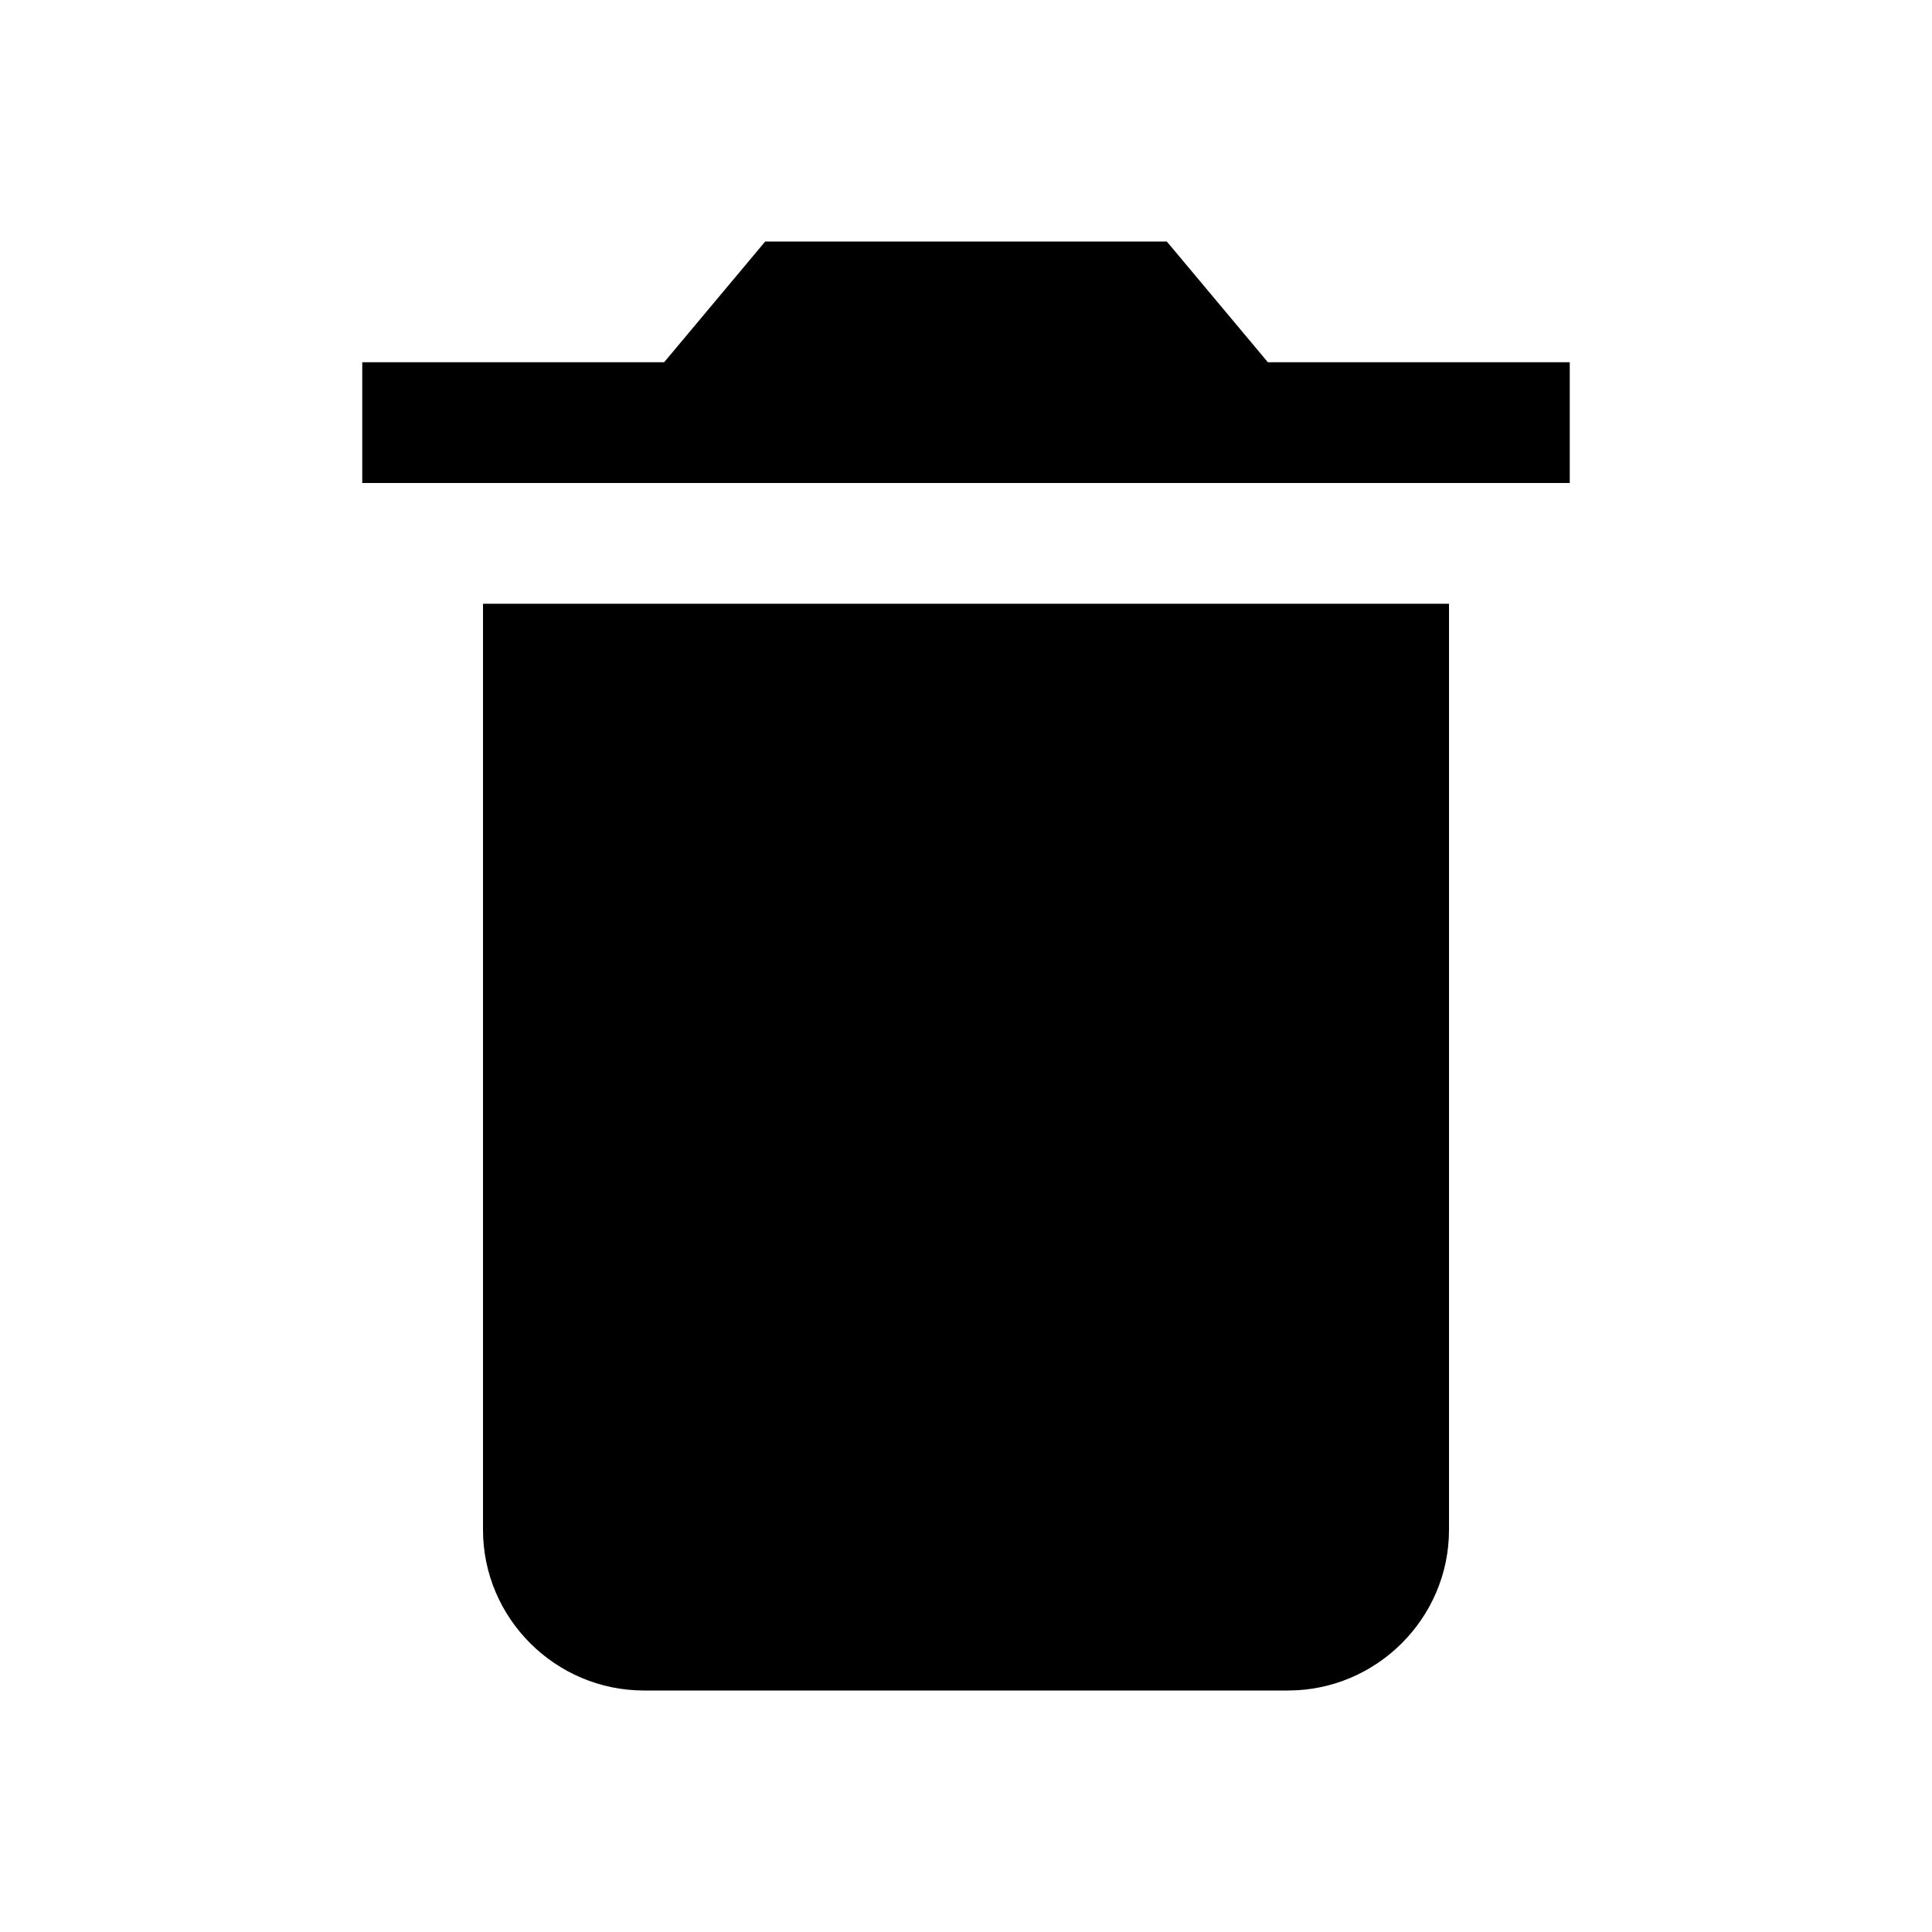
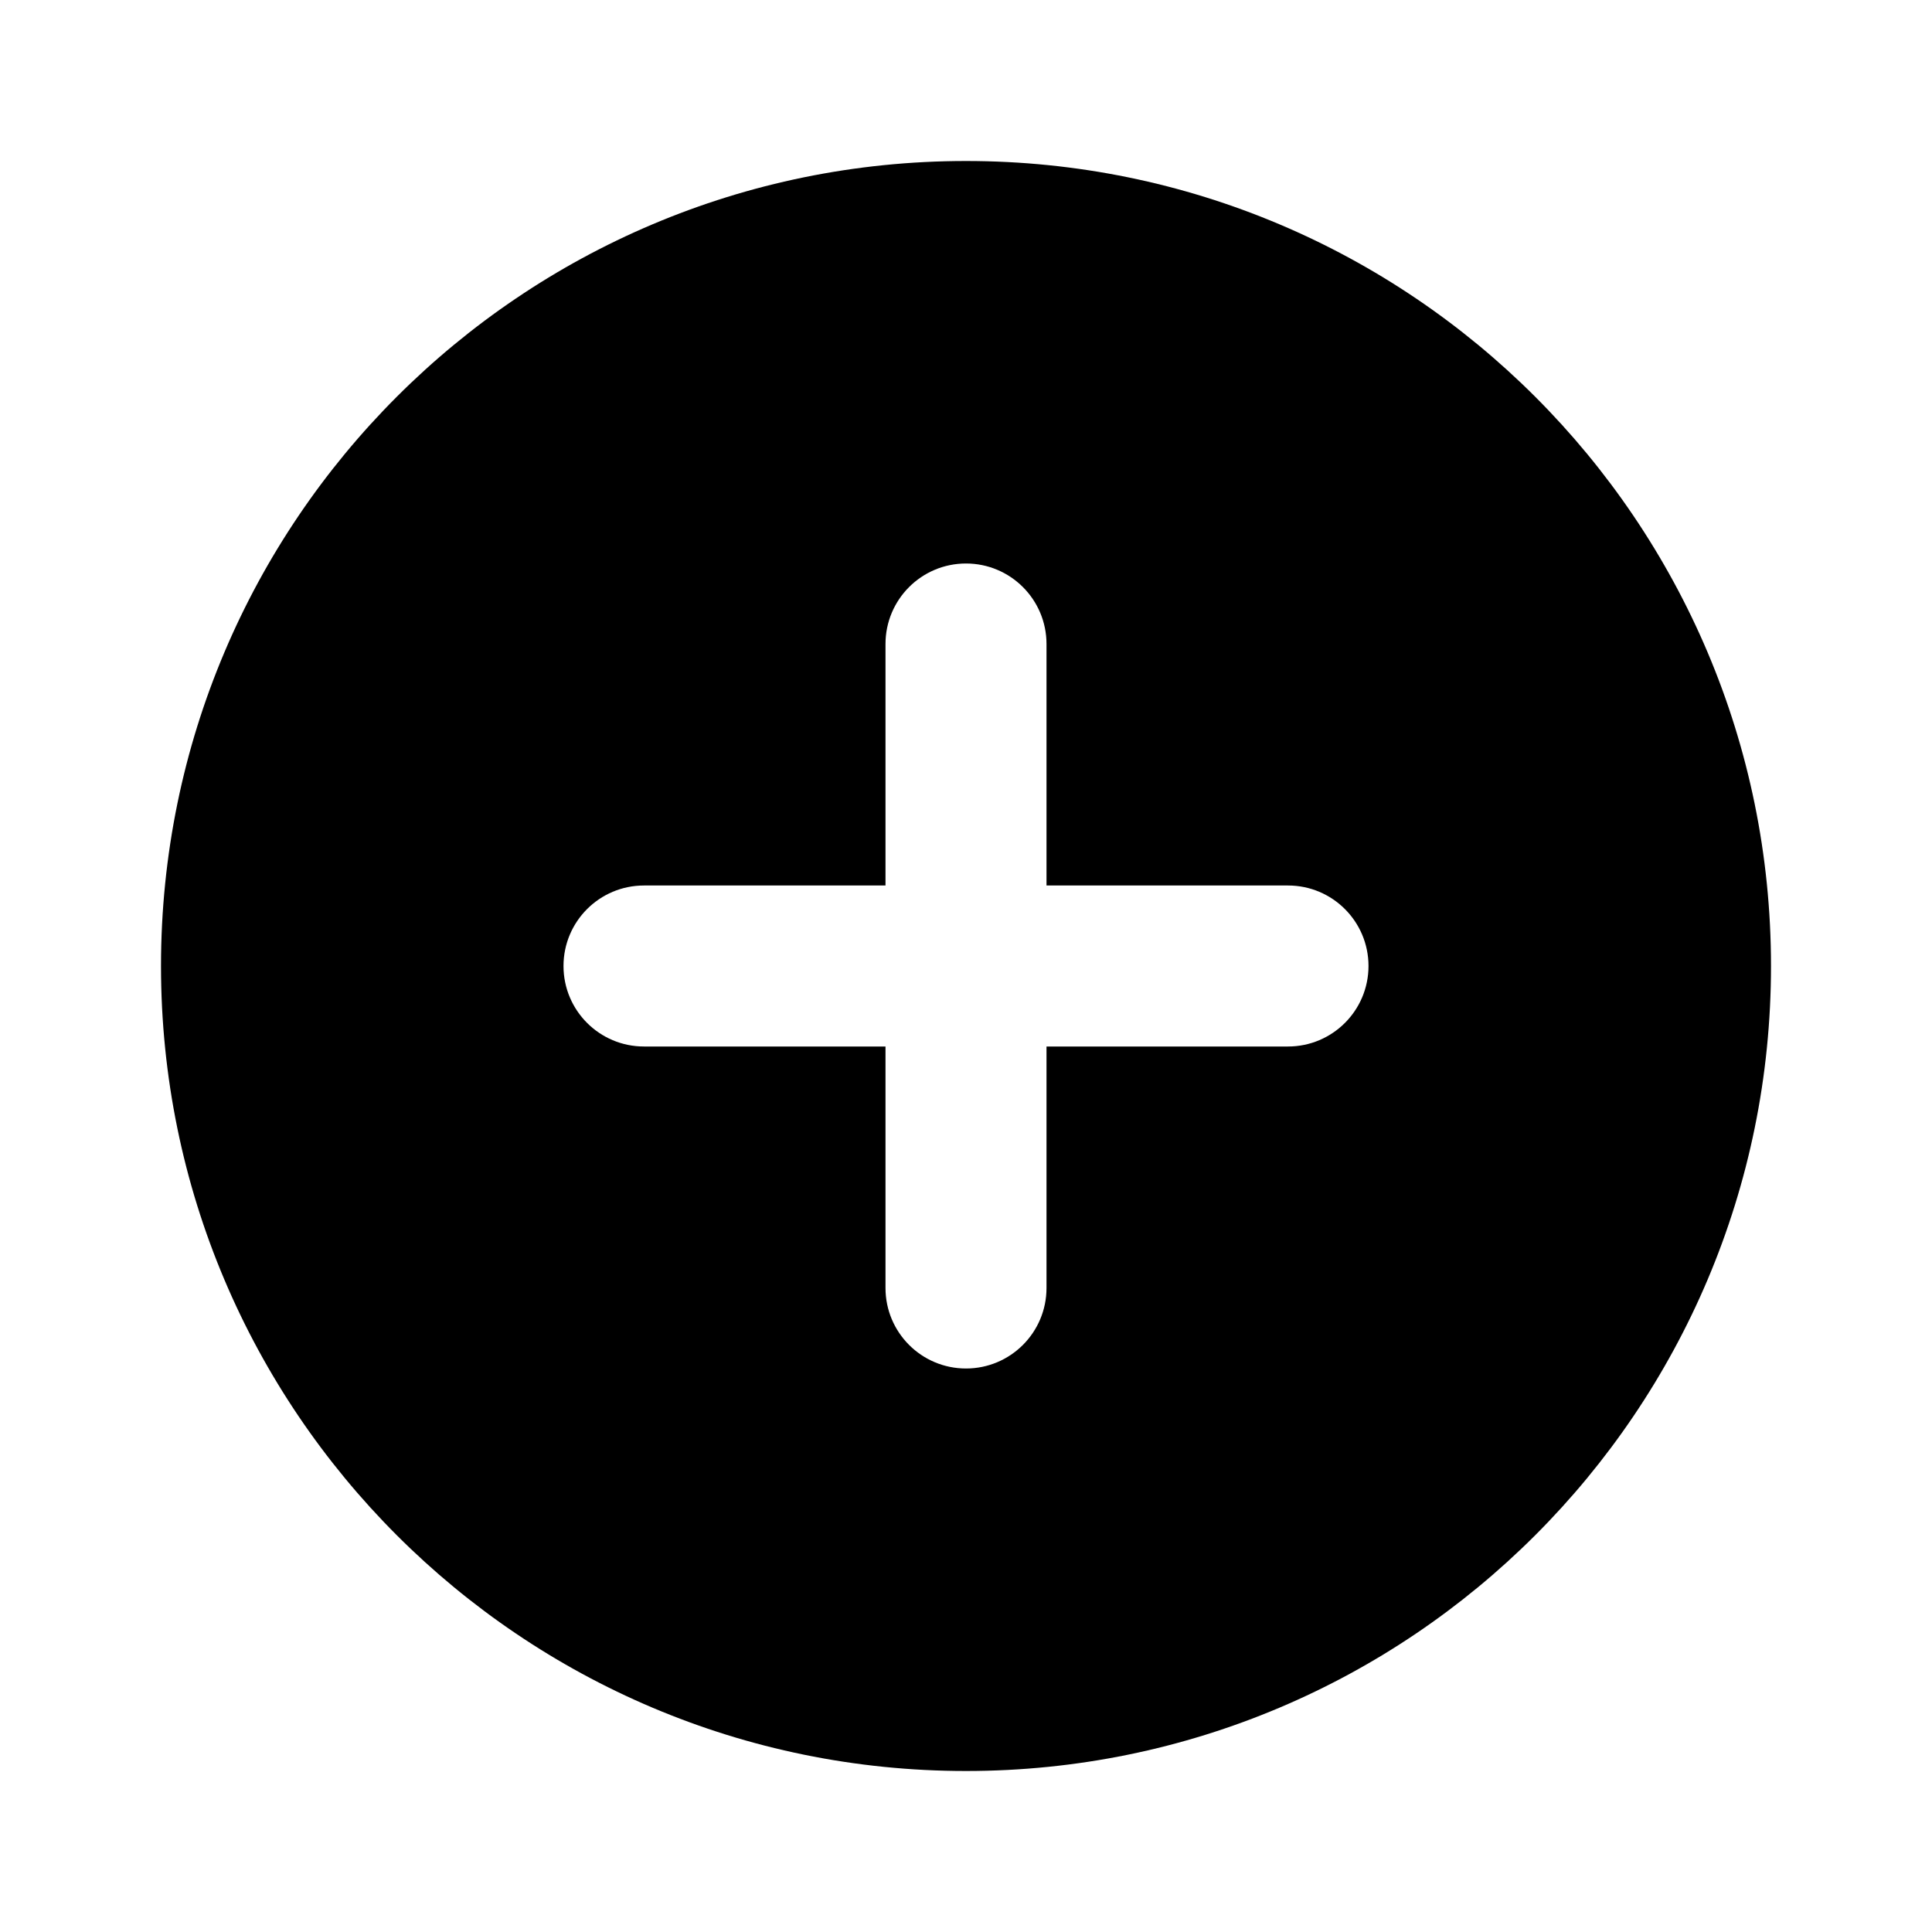
- <svg xmlns="http://www.w3.org/2000/svg" width="512" height="512">
-   <path d="M128 405.429C128 428.846 147.198 448 170.667 448h170.667C364.802 448 384 428.846 384 405.429V160H128v245.429zM416 96h-80l-26.785-32H202.786L176 96H96v32h320V96z" />
+ <svg xmlns="http://www.w3.org/2000/svg" width="24" height="24" fill="none">
+   <path fill="#000" fill-rule="evenodd" d="M12 22c5.523 0 10-4.477 10-10S17.523 2 12 2 2 6.477 2 12s4.477 10 10 10ZM11 8a1 1 0 1 1 2 0v3h3a1 1 0 1 1 0 2h-3v3a1 1 0 1 1-2 0v-3H8a1 1 0 1 1 0-2h3V8Z" clip-rule="evenodd" />
</svg>
